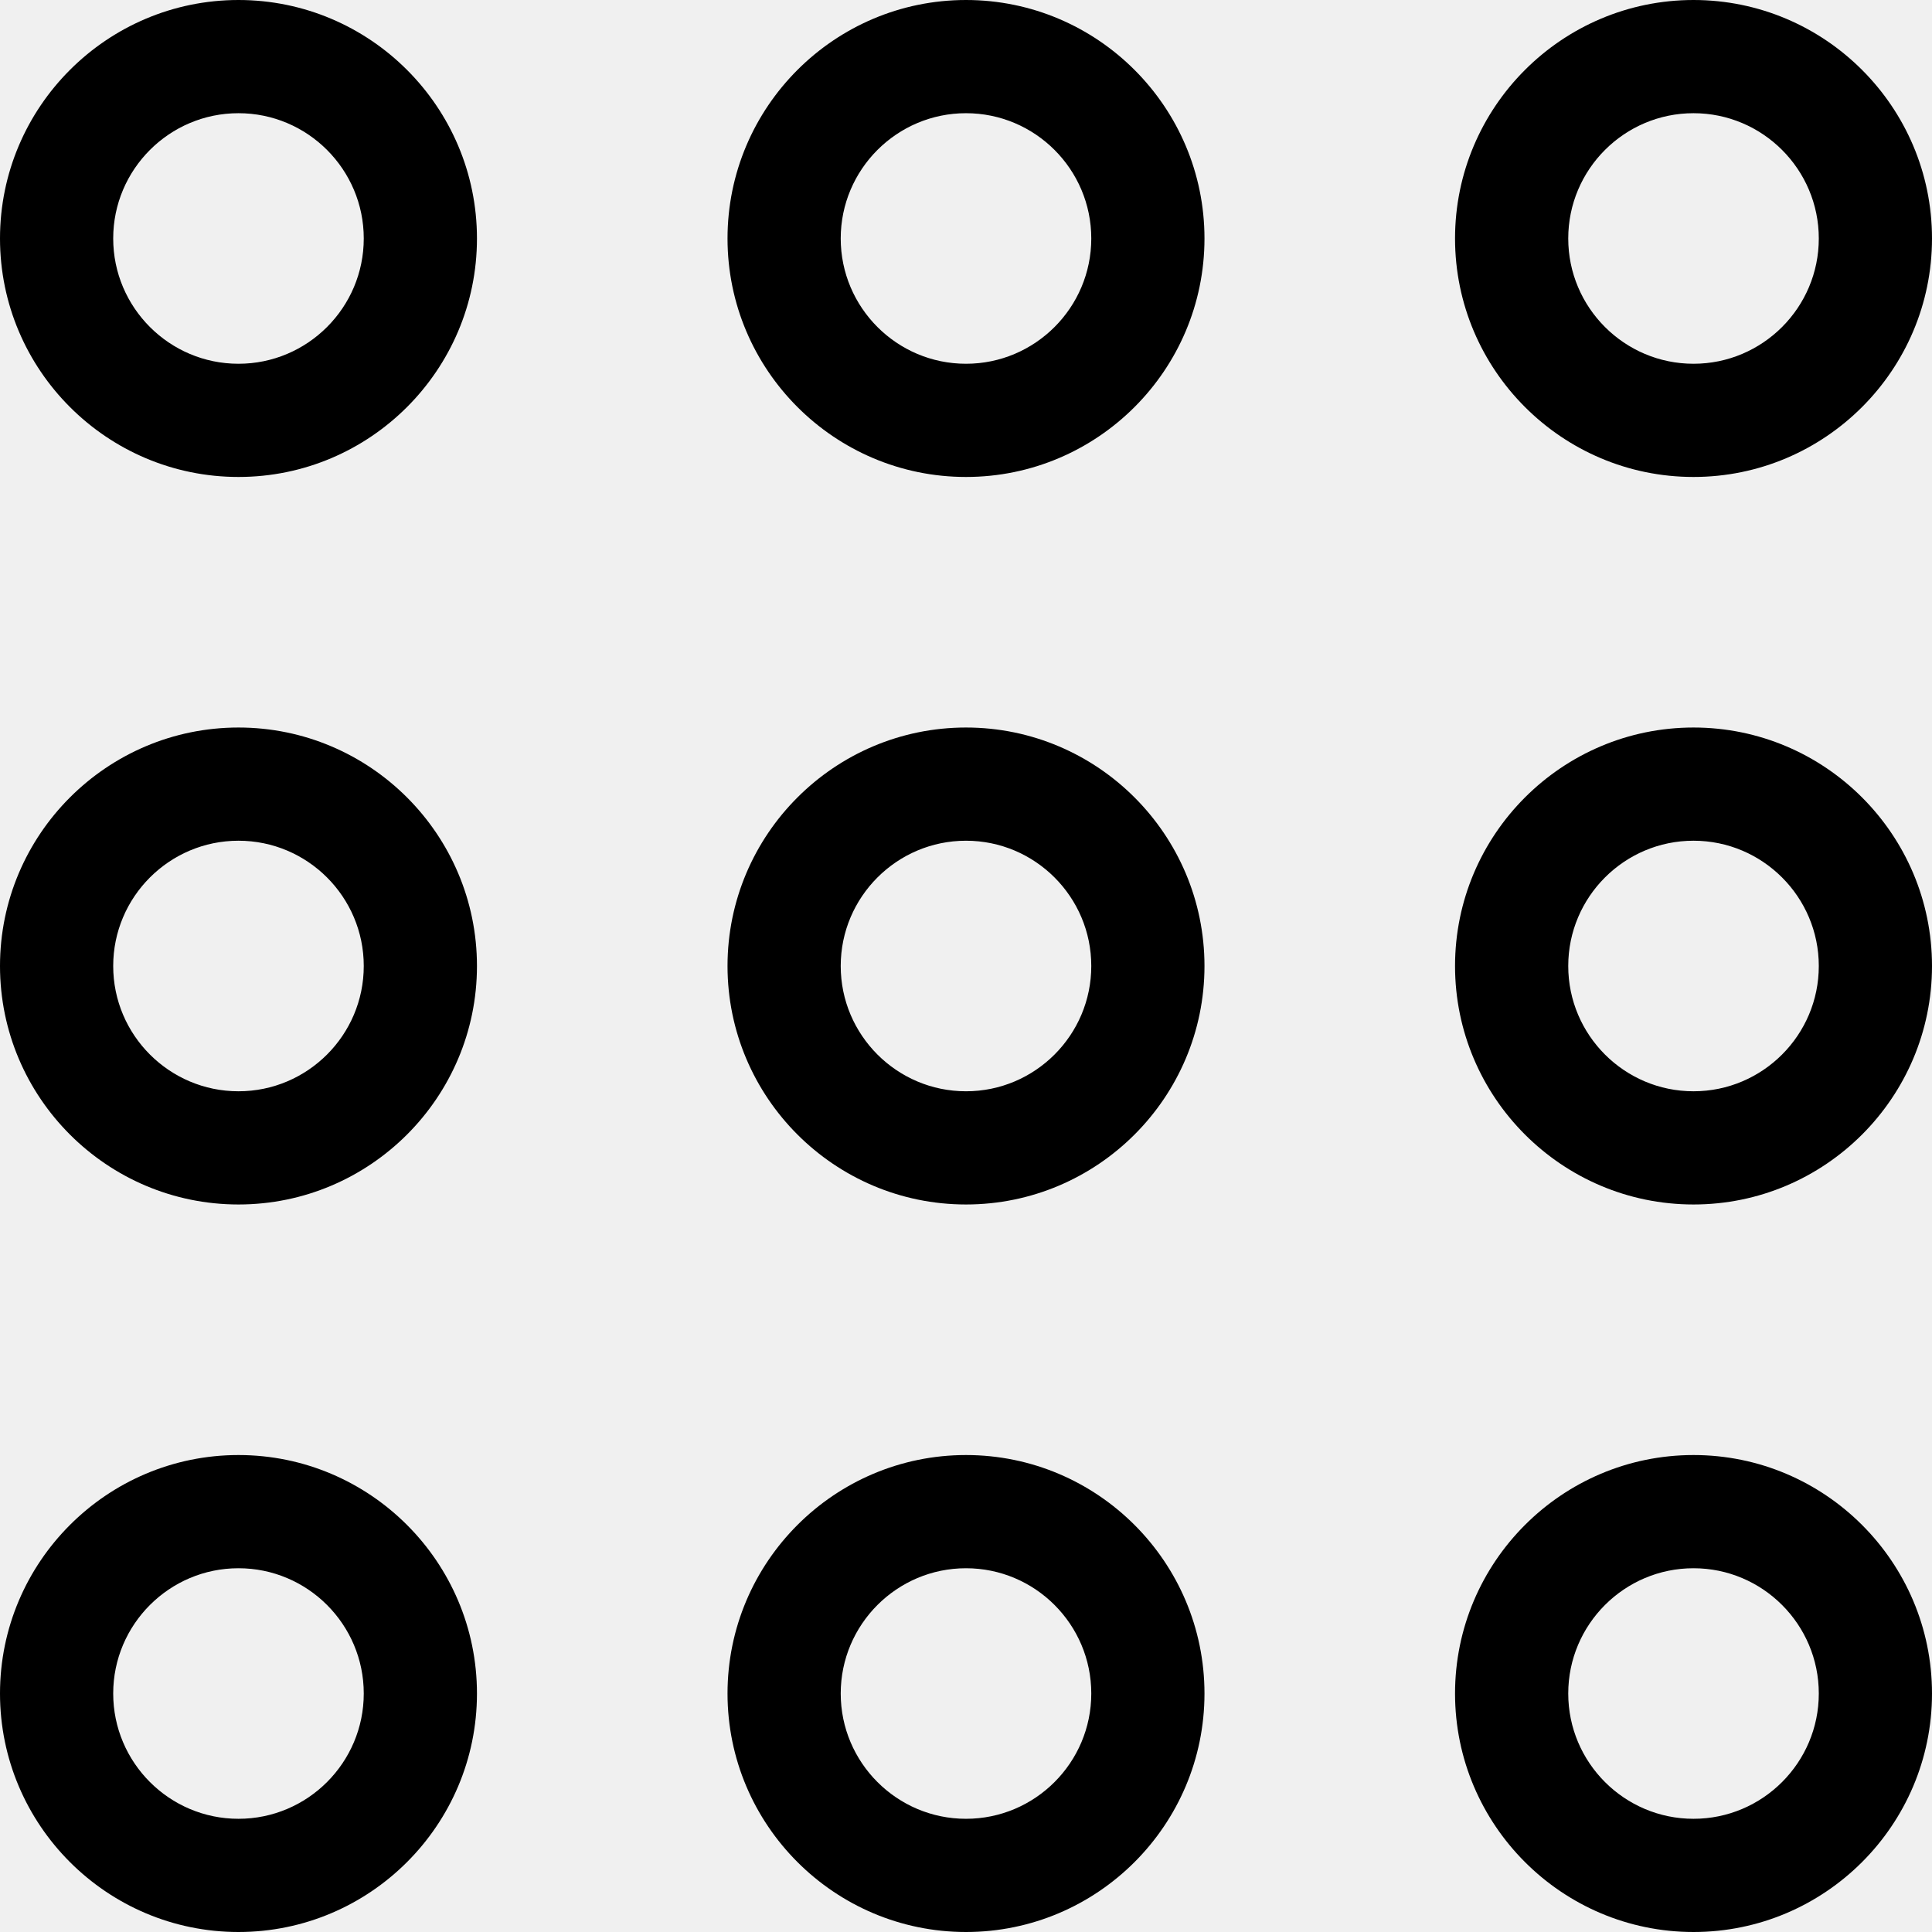
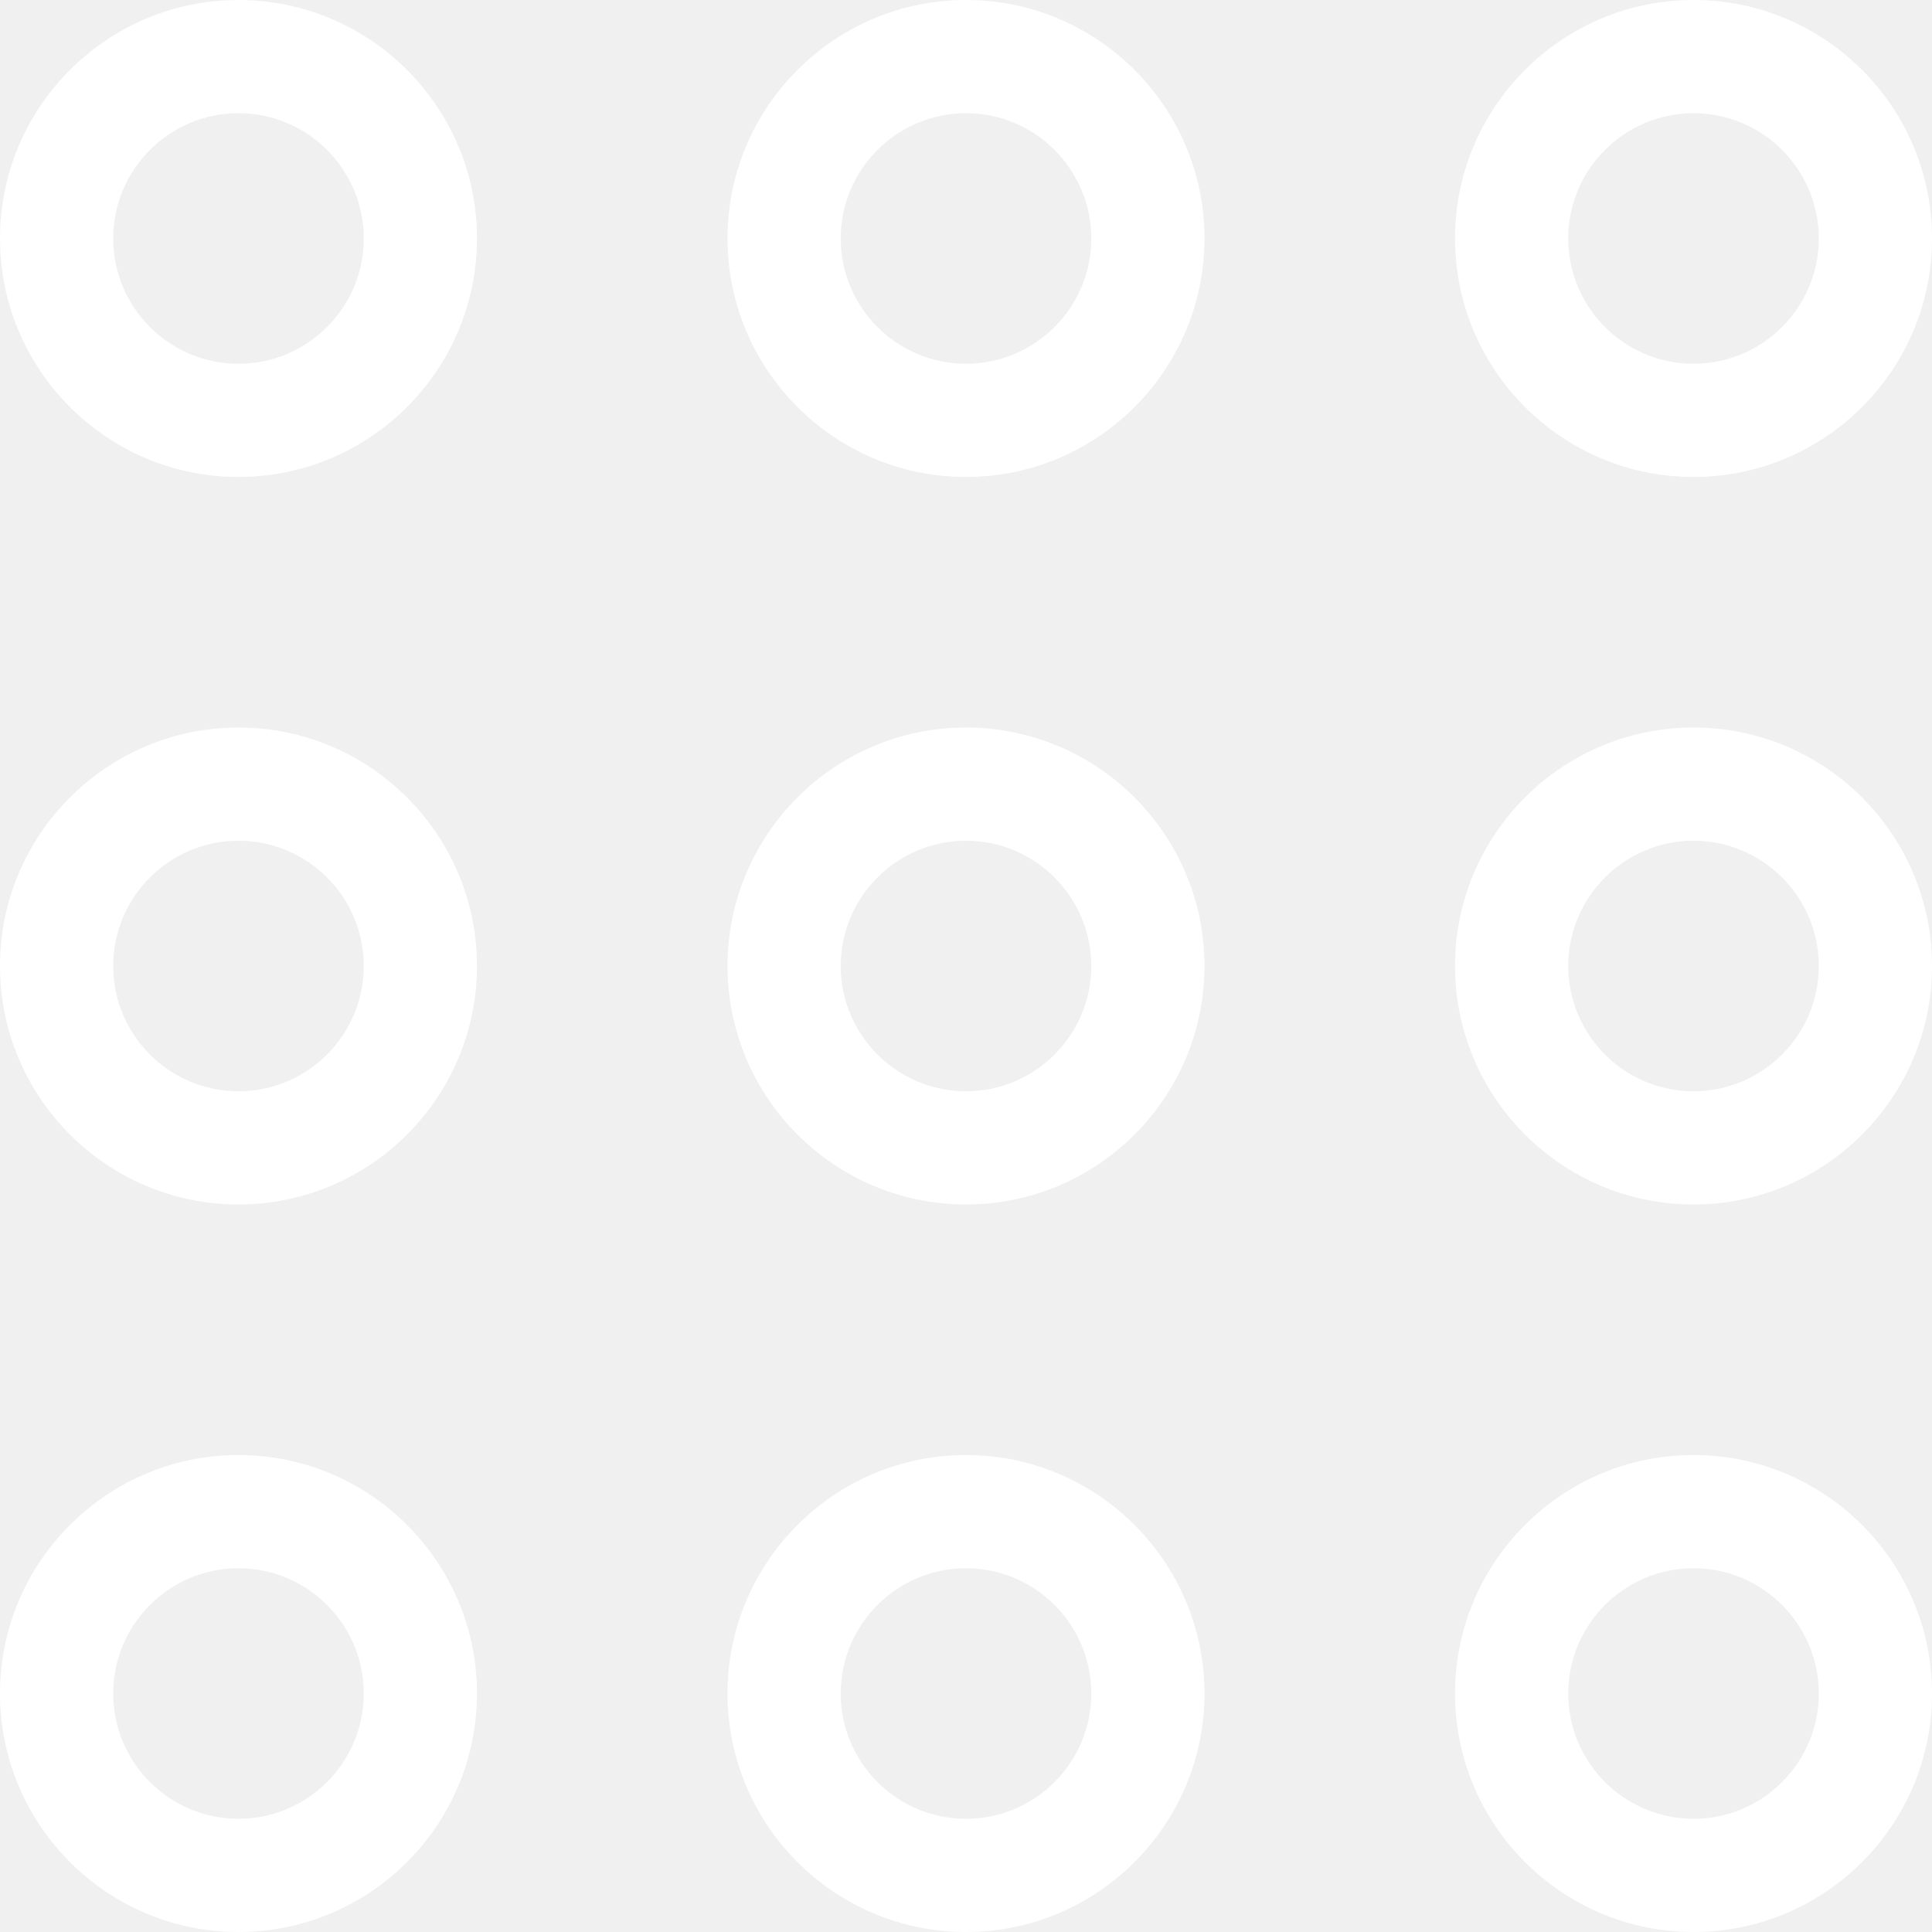
- <svg xmlns="http://www.w3.org/2000/svg" version="1.1" id="Layer_1" x="0px" y="0px" viewBox="0 0 512 512" style="enable-background:new 0 0 512 512;" xml:space="preserve">
+ <svg xmlns="http://www.w3.org/2000/svg" fill="#fff" version="1.1" id="Layer_1" x="0px" y="0px" viewBox="0 0 512 512" style="enable-background:new 0 0 512 512;" xml:space="preserve">
  <g>
    <g>
      <path d="M256,0c-34.849,0-63.2,28.352-63.2,63.2c0,34.848,28.352,63.2,63.2,63.2c34.848,0,63.2-28.351,63.2-63.2S290.849,0,256,0z     M256,96.4c-18.307,0-33.2-14.893-33.2-33.2S237.693,30,256,30s33.2,14.894,33.2,33.2C289.2,81.506,274.307,96.4,256,96.4z" />
    </g>
  </g>
  <g>
    <g>
      <path d="M256,192.8c-34.849,0-63.2,28.352-63.2,63.2c0,34.848,28.352,63.2,63.2,63.2c34.848,0,63.2-28.352,63.2-63.2    S290.849,192.8,256,192.8z M256,289.2c-18.307,0-33.2-14.894-33.2-33.2c0-18.306,14.894-33.2,33.2-33.2    c18.306,0,33.2,14.894,33.2,33.2C289.2,274.306,274.307,289.2,256,289.2z" />
    </g>
  </g>
  <g>
    <g>
      <path d="M256,385.6c-34.849,0-63.2,28.351-63.2,63.2S221.151,512,256,512s63.2-28.352,63.2-63.2S290.849,385.6,256,385.6z     M256,482c-18.307,0-33.2-14.894-33.2-33.2c0-18.306,14.894-33.2,33.2-33.2c18.306,0,33.2,14.893,33.2,33.2S274.307,482,256,482z" />
    </g>
  </g>
  <g>
    <g>
      <path d="M63.2,0C28.352,0,0,28.352,0,63.2c0,34.848,28.352,63.2,63.2,63.2s63.2-28.351,63.2-63.2S98.049,0,63.2,0z M63.2,96.4    C44.894,96.4,30,81.507,30,63.2S44.894,30,63.2,30c18.306,0,33.2,14.894,33.2,33.2C96.4,81.506,81.507,96.4,63.2,96.4z" />
    </g>
  </g>
  <g>
    <g>
      <path d="M63.2,192.8C28.352,192.8,0,221.151,0,256s28.352,63.2,63.2,63.2s63.2-28.352,63.2-63.2S98.049,192.8,63.2,192.8z     M63.2,289.2C44.894,289.2,30,274.307,30,256s14.894-33.2,33.2-33.2c18.306,0,33.2,14.894,33.2,33.2    C96.4,274.306,81.507,289.2,63.2,289.2z" />
    </g>
  </g>
  <g>
    <g>
      <path d="M63.2,385.6C28.352,385.6,0,413.951,0,448.8S28.352,512,63.2,512s63.2-28.352,63.2-63.2S98.049,385.6,63.2,385.6z     M63.2,482C44.894,482,30,467.106,30,448.8c0-18.306,14.894-33.2,33.2-33.2c18.306,0,33.2,14.893,33.2,33.2S81.507,482,63.2,482z" />
    </g>
  </g>
  <g>
    <g>
      <path d="M448.8,0c-34.848,0-63.2,28.352-63.2,63.2c0,34.848,28.351,63.2,63.2,63.2S512,98.049,512,63.2S483.648,0,448.8,0z     M448.8,96.4c-18.306,0-33.2-14.893-33.2-33.2S430.493,30,448.8,30c18.307,0,33.2,14.894,33.2,33.2    C482,81.506,467.106,96.4,448.8,96.4z" />
    </g>
  </g>
  <g>
    <g>
      <path d="M448.8,192.8c-34.849,0-63.2,28.352-63.2,63.2c0,34.848,28.352,63.2,63.2,63.2S512,290.849,512,256    S483.648,192.8,448.8,192.8z M448.8,289.2c-18.307,0-33.2-14.894-33.2-33.2c0-18.306,14.894-33.2,33.2-33.2    c18.306,0,33.2,14.893,33.2,33.2S467.106,289.2,448.8,289.2z" />
    </g>
  </g>
  <g>
    <g>
      <path d="M448.8,385.6c-34.849,0-63.2,28.351-63.2,63.2s28.352,63.2,63.2,63.2s63.2-28.352,63.2-63.2S483.648,385.6,448.8,385.6z     M448.8,482c-18.307,0-33.2-14.894-33.2-33.2c0-18.306,14.894-33.2,33.2-33.2c18.306,0,33.2,14.893,33.2,33.2    S467.106,482,448.8,482z" />
    </g>
  </g>
</svg>
